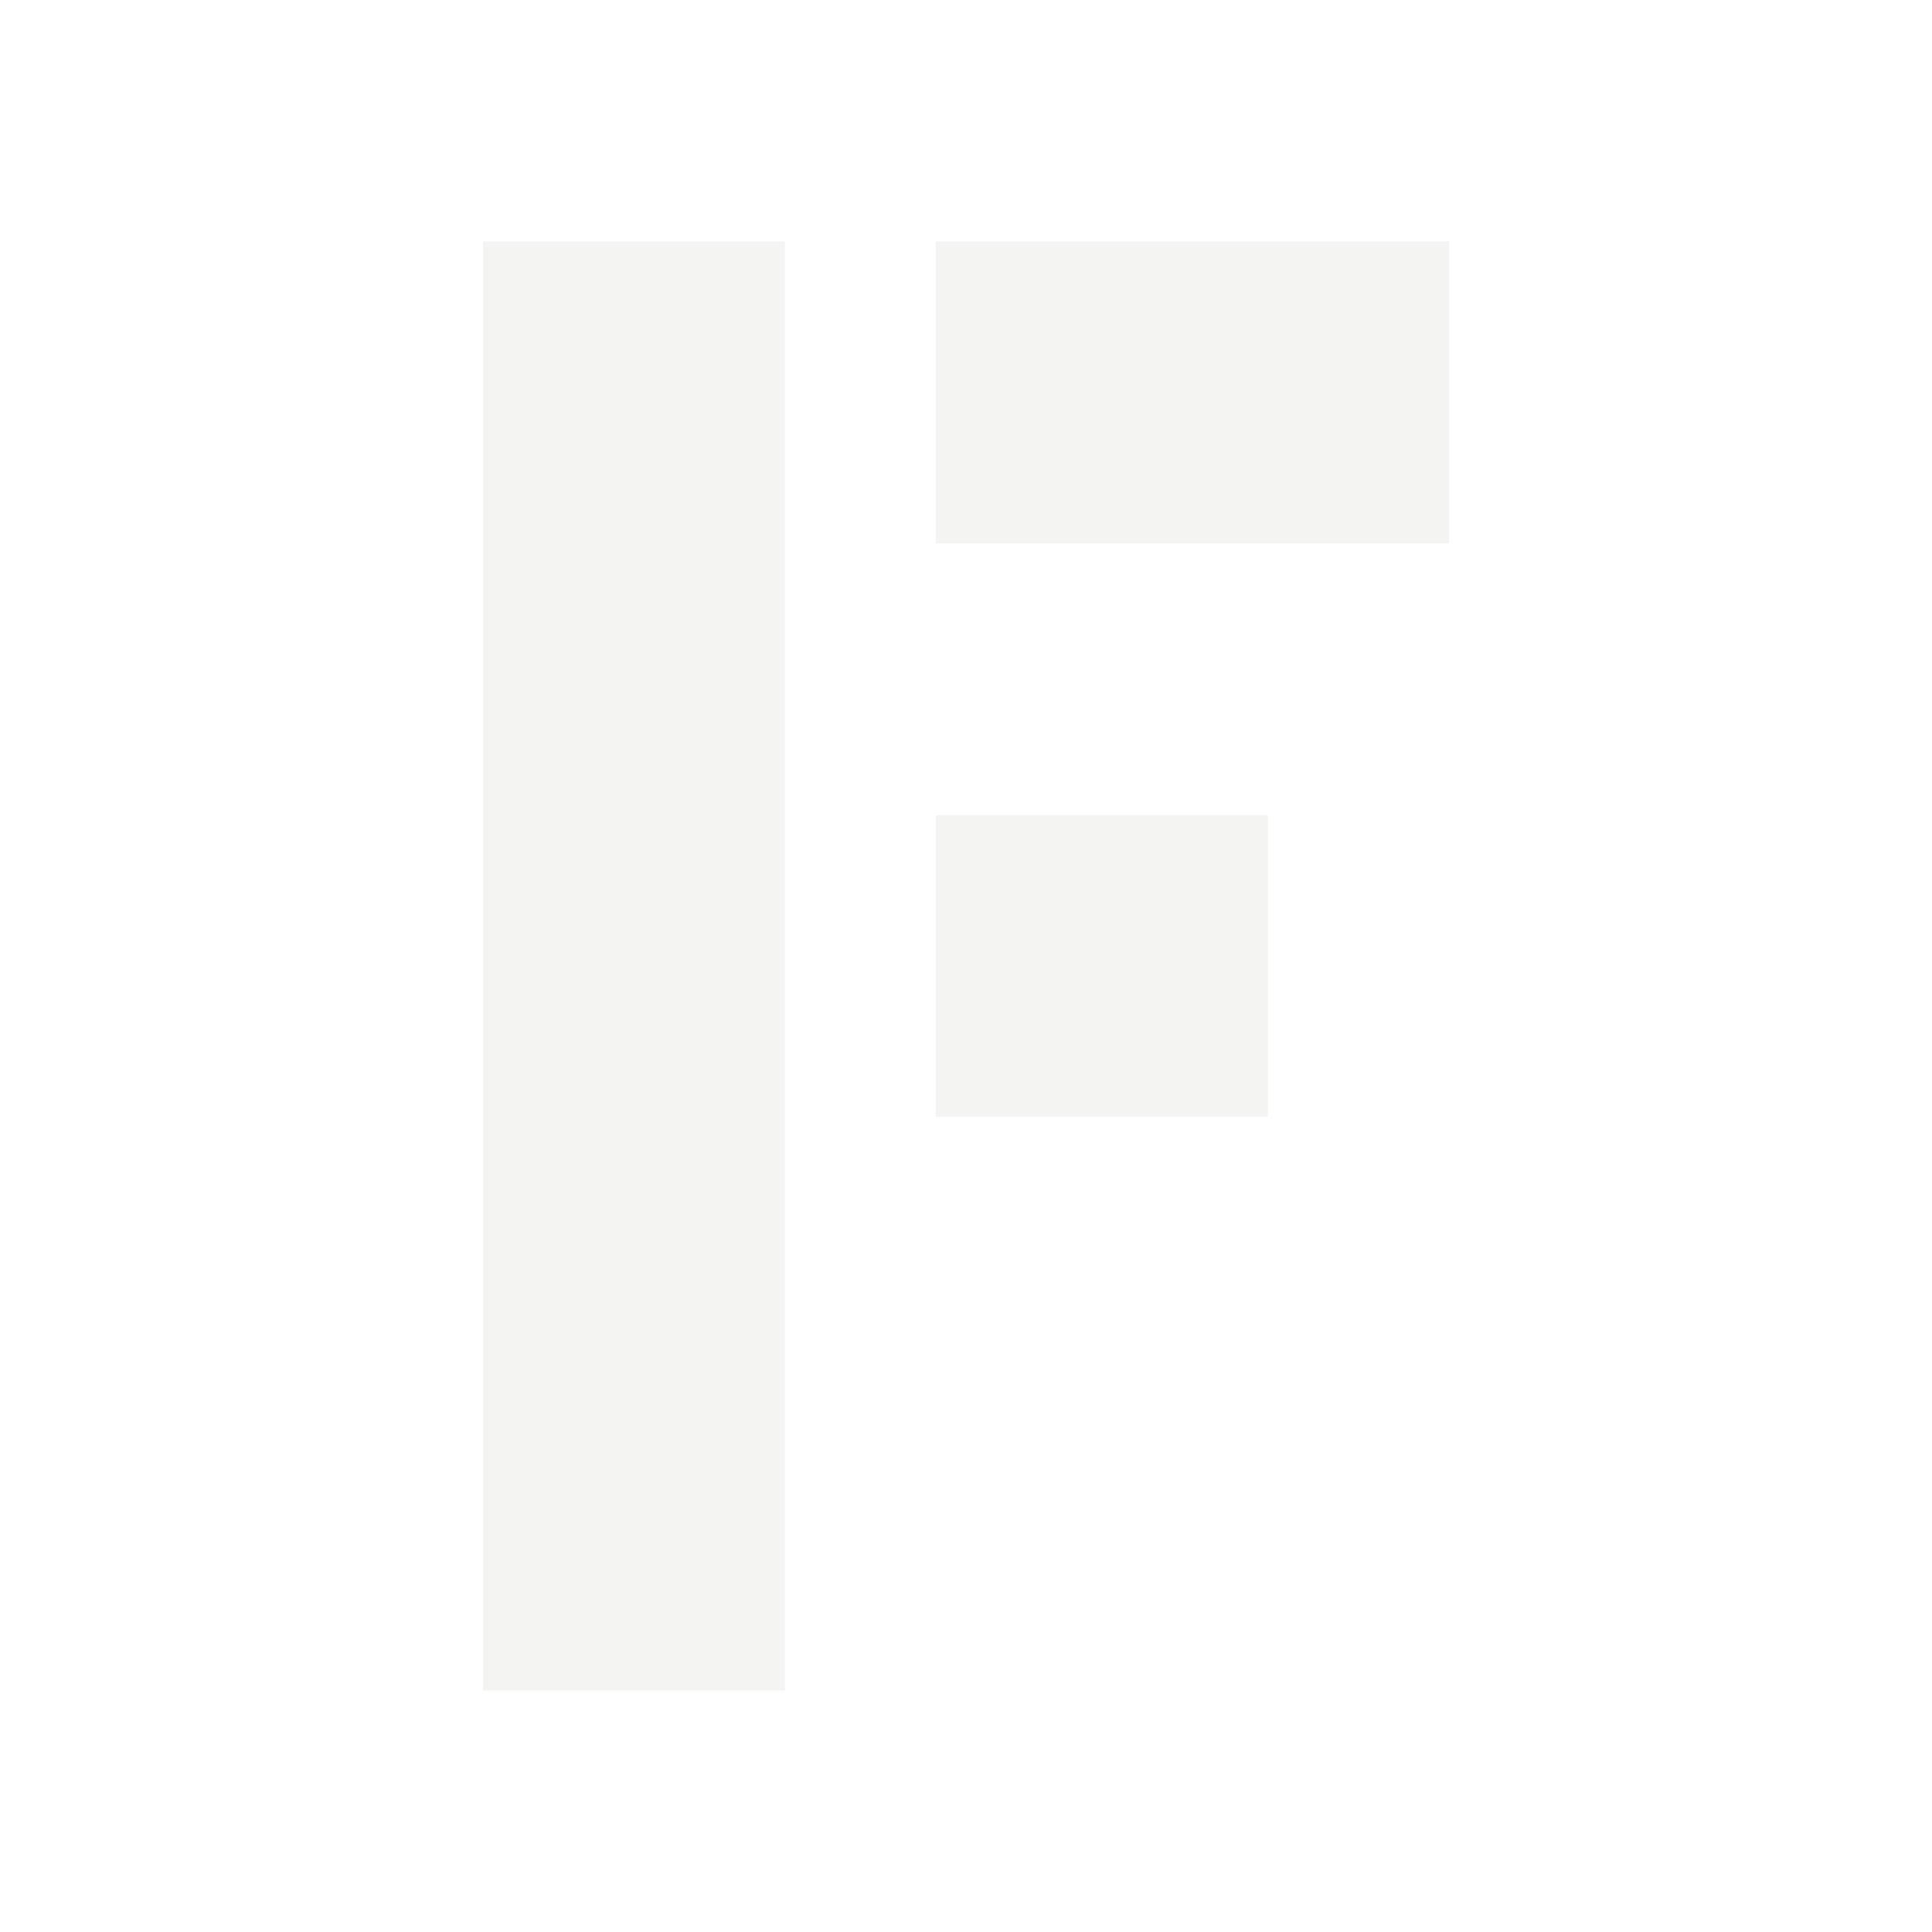
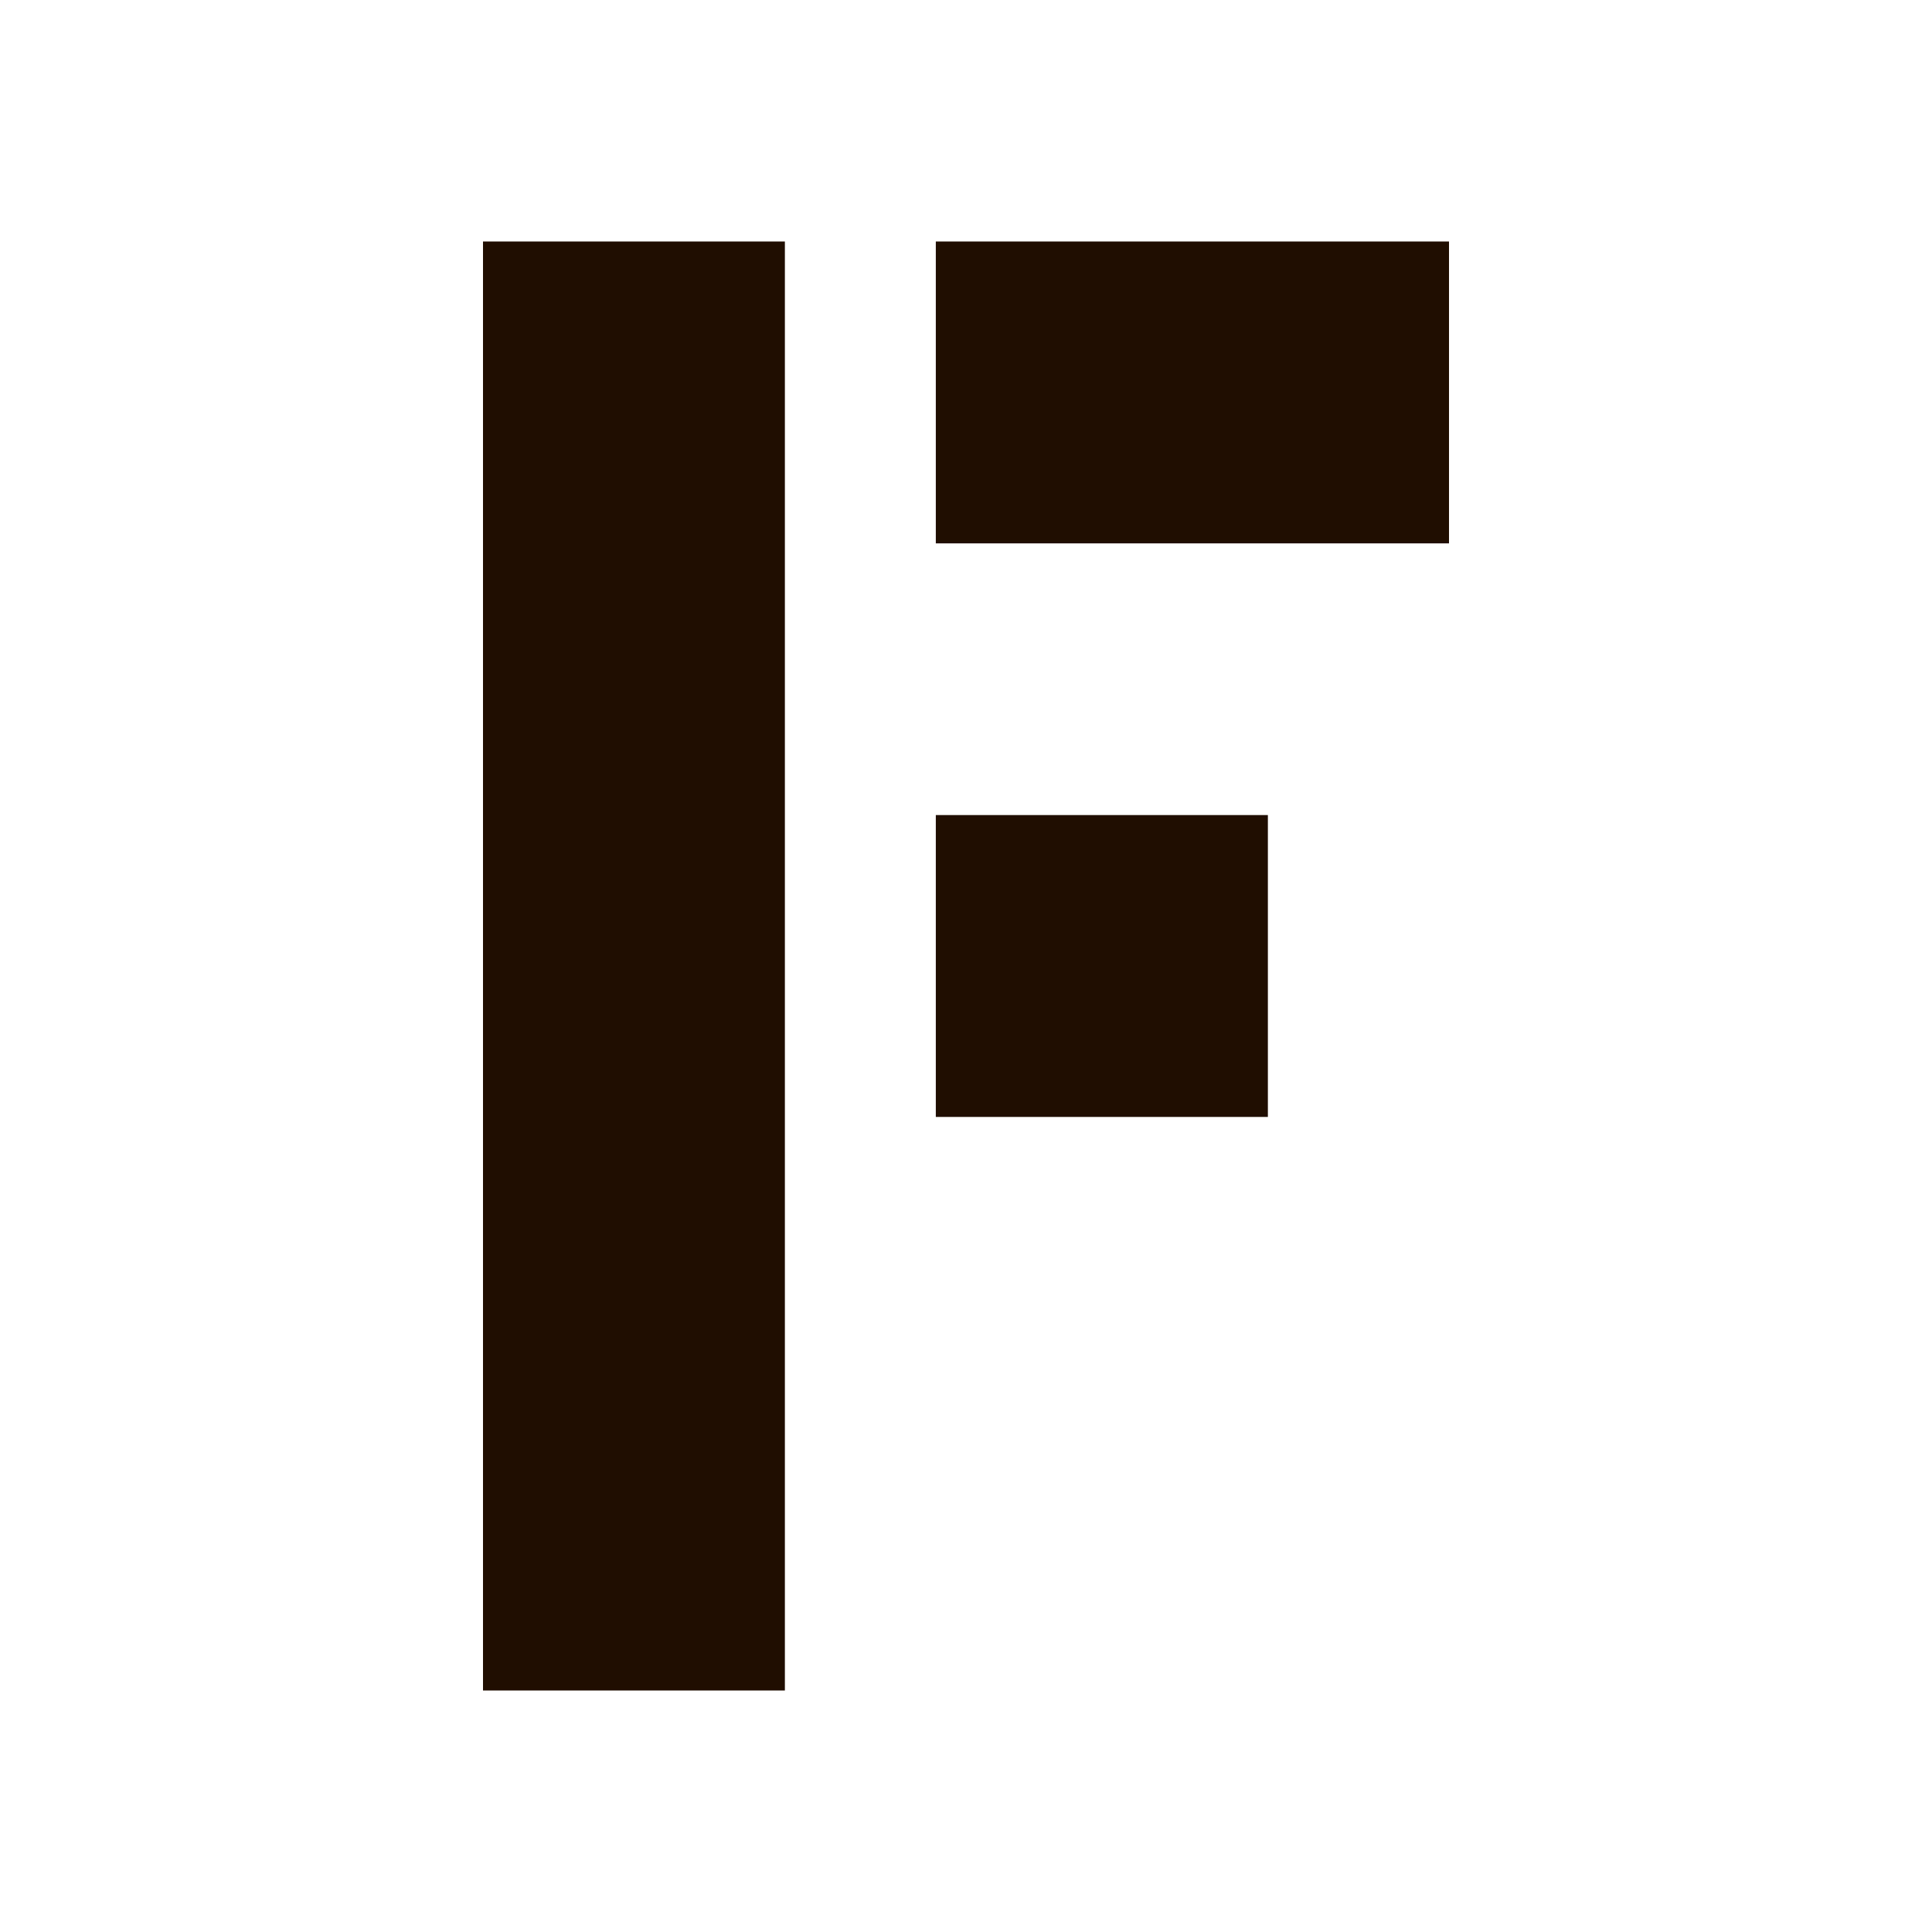
<svg xmlns="http://www.w3.org/2000/svg" viewBox="0 0 64 64">
-   <rect x="16" y="8" width="10" height="48" fill="#F4F4F2" />
-   <rect x="31" y="8" width="17" height="10" fill="#F4F4F2" />
-   <rect x="31" y="27" width="11" height="10" fill="#F4F4F2" />
+   <rect x="16" y="8" width="10" height="48" fill="#200E01" />
+   <rect x="31" y="8" width="17" height="10" fill="#200E01" />
+   <rect x="31" y="27" width="11" height="10" fill="#200E01" />
</svg>
